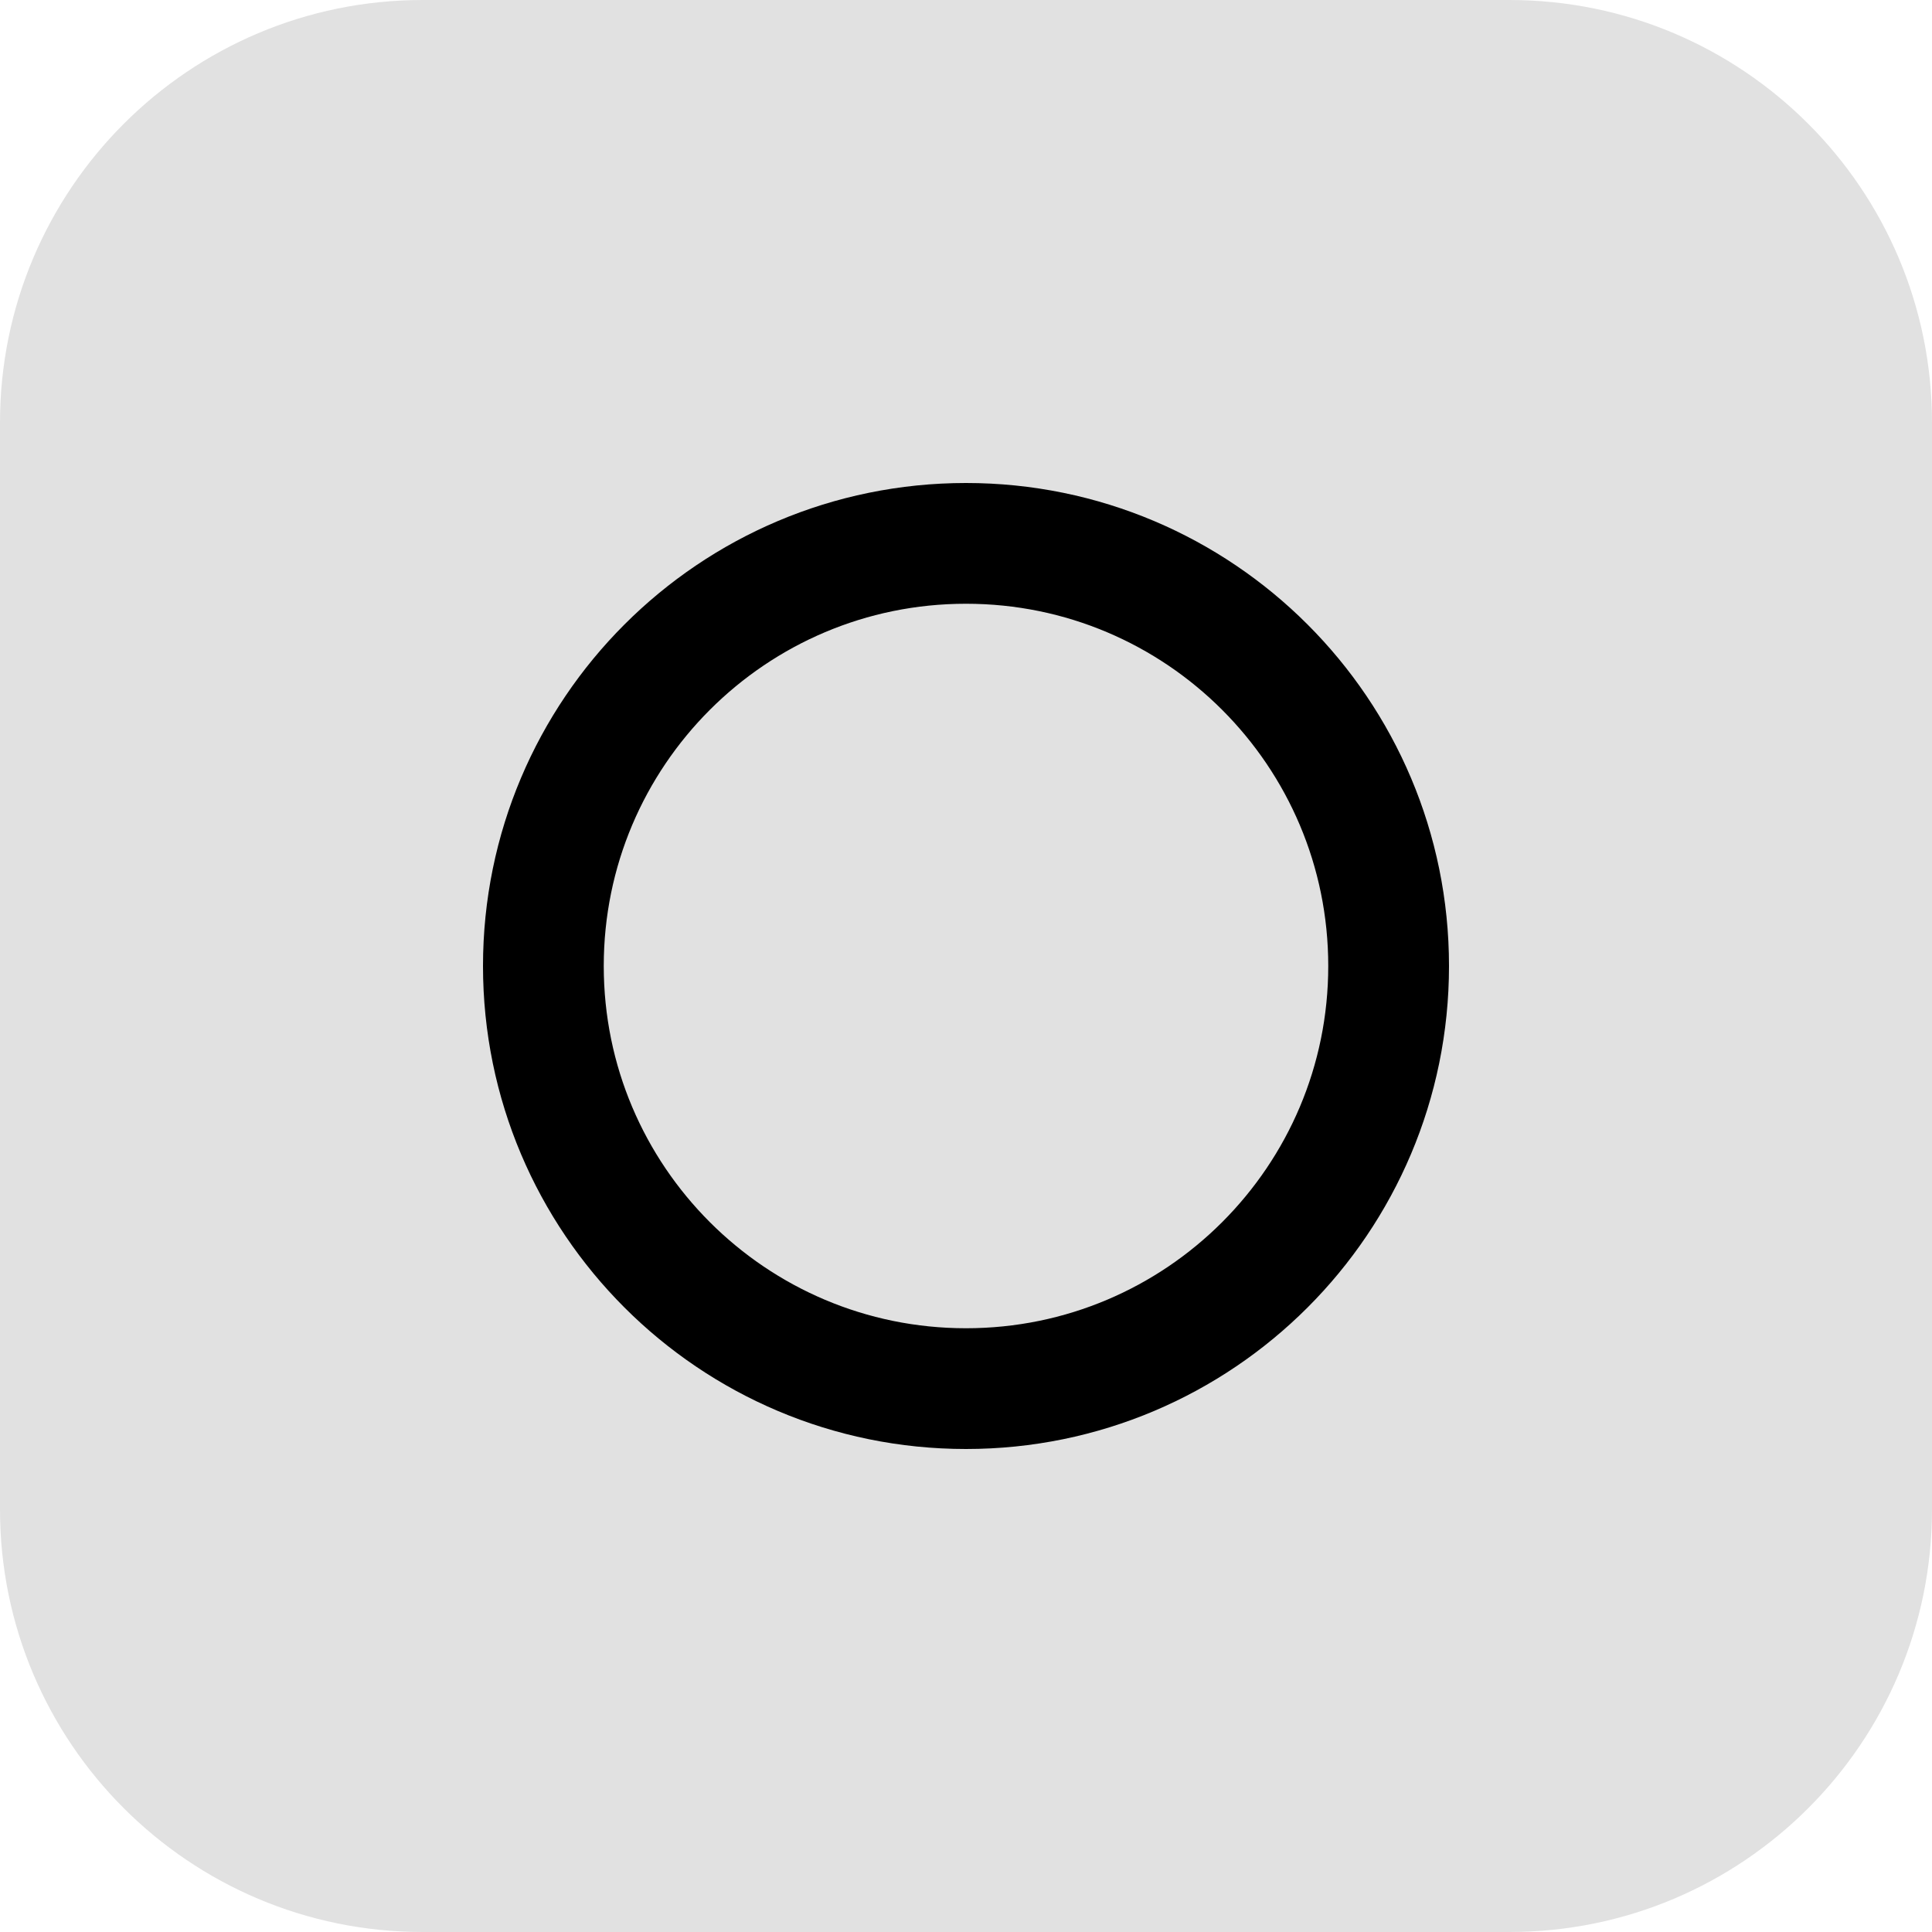
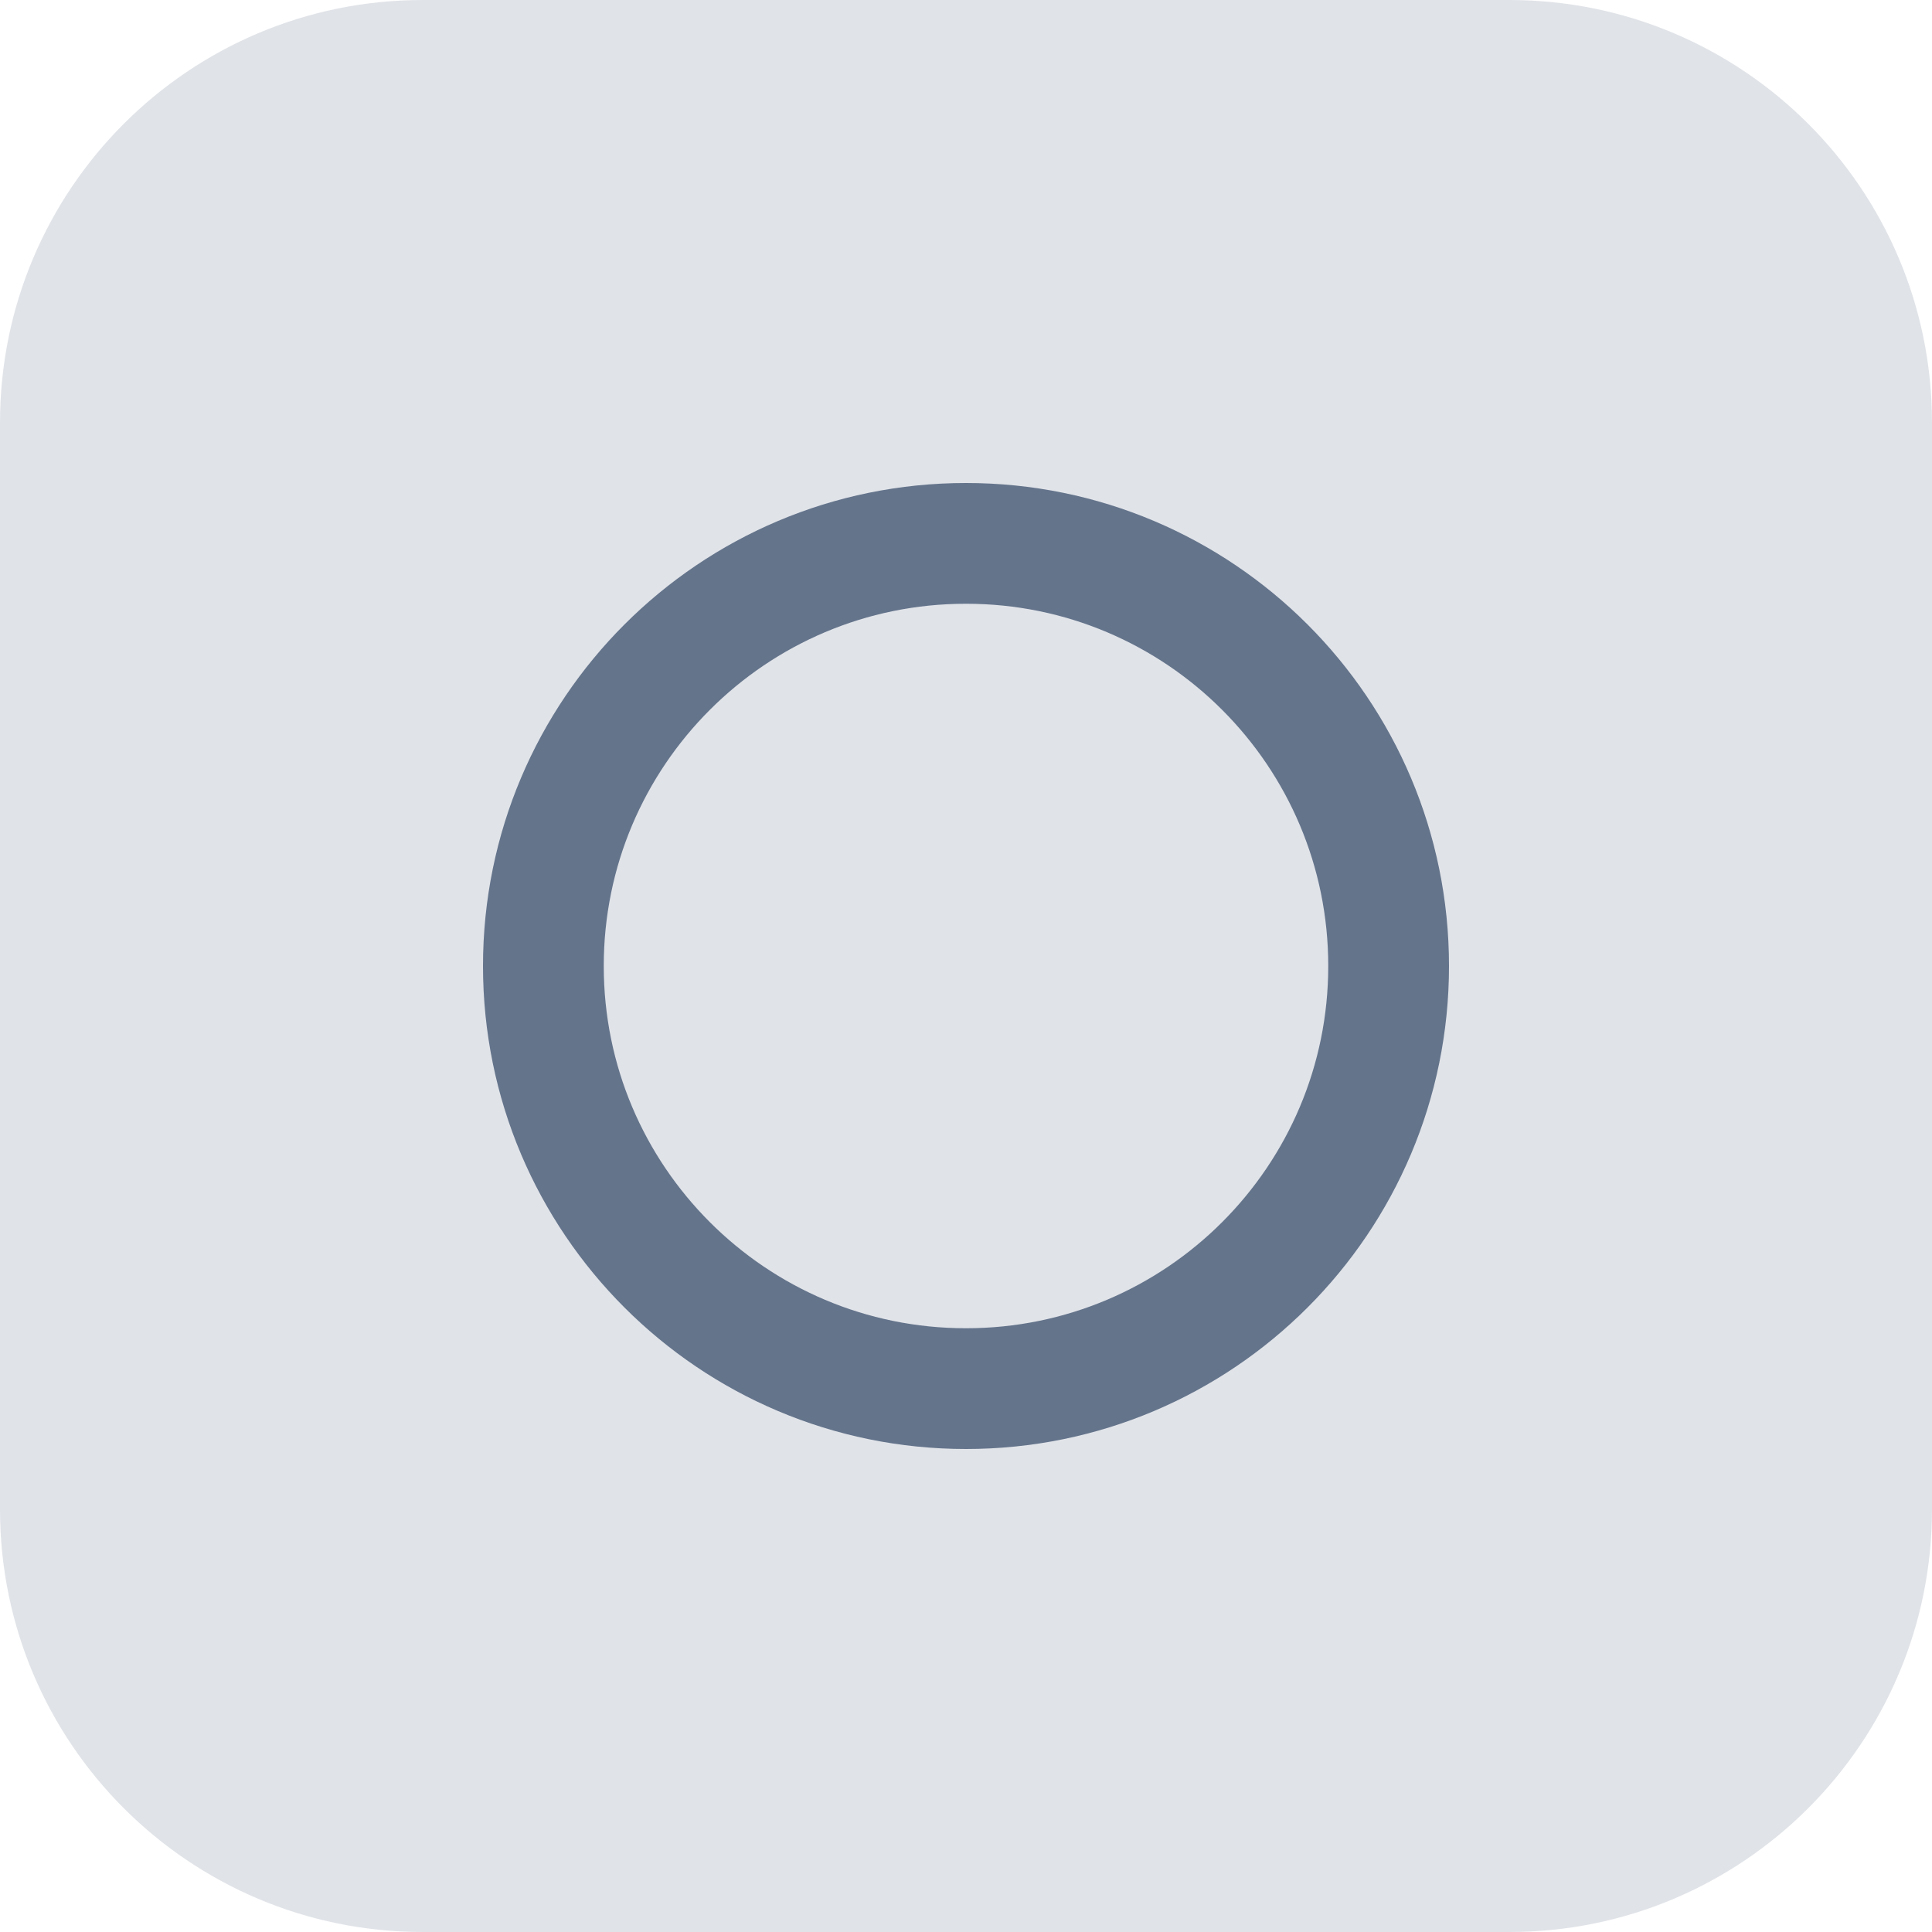
<svg xmlns="http://www.w3.org/2000/svg" viewBox="0 0 64 64" role="img" aria-label="placeholder mark">
-   <rect width="64" height="64" rx="14" fill="currentColor" opacity="0.12" />
-   <circle cx="32" cy="32" r="14" fill="none" stroke="currentColor" stroke-width="4" />
+   <rect width="64" height="64" rx="14" fill="#64748b" opacity="0.2" />
+   <circle cx="32" cy="32" r="14" fill="none" stroke="#64748b" stroke-width="4" />
</svg>
